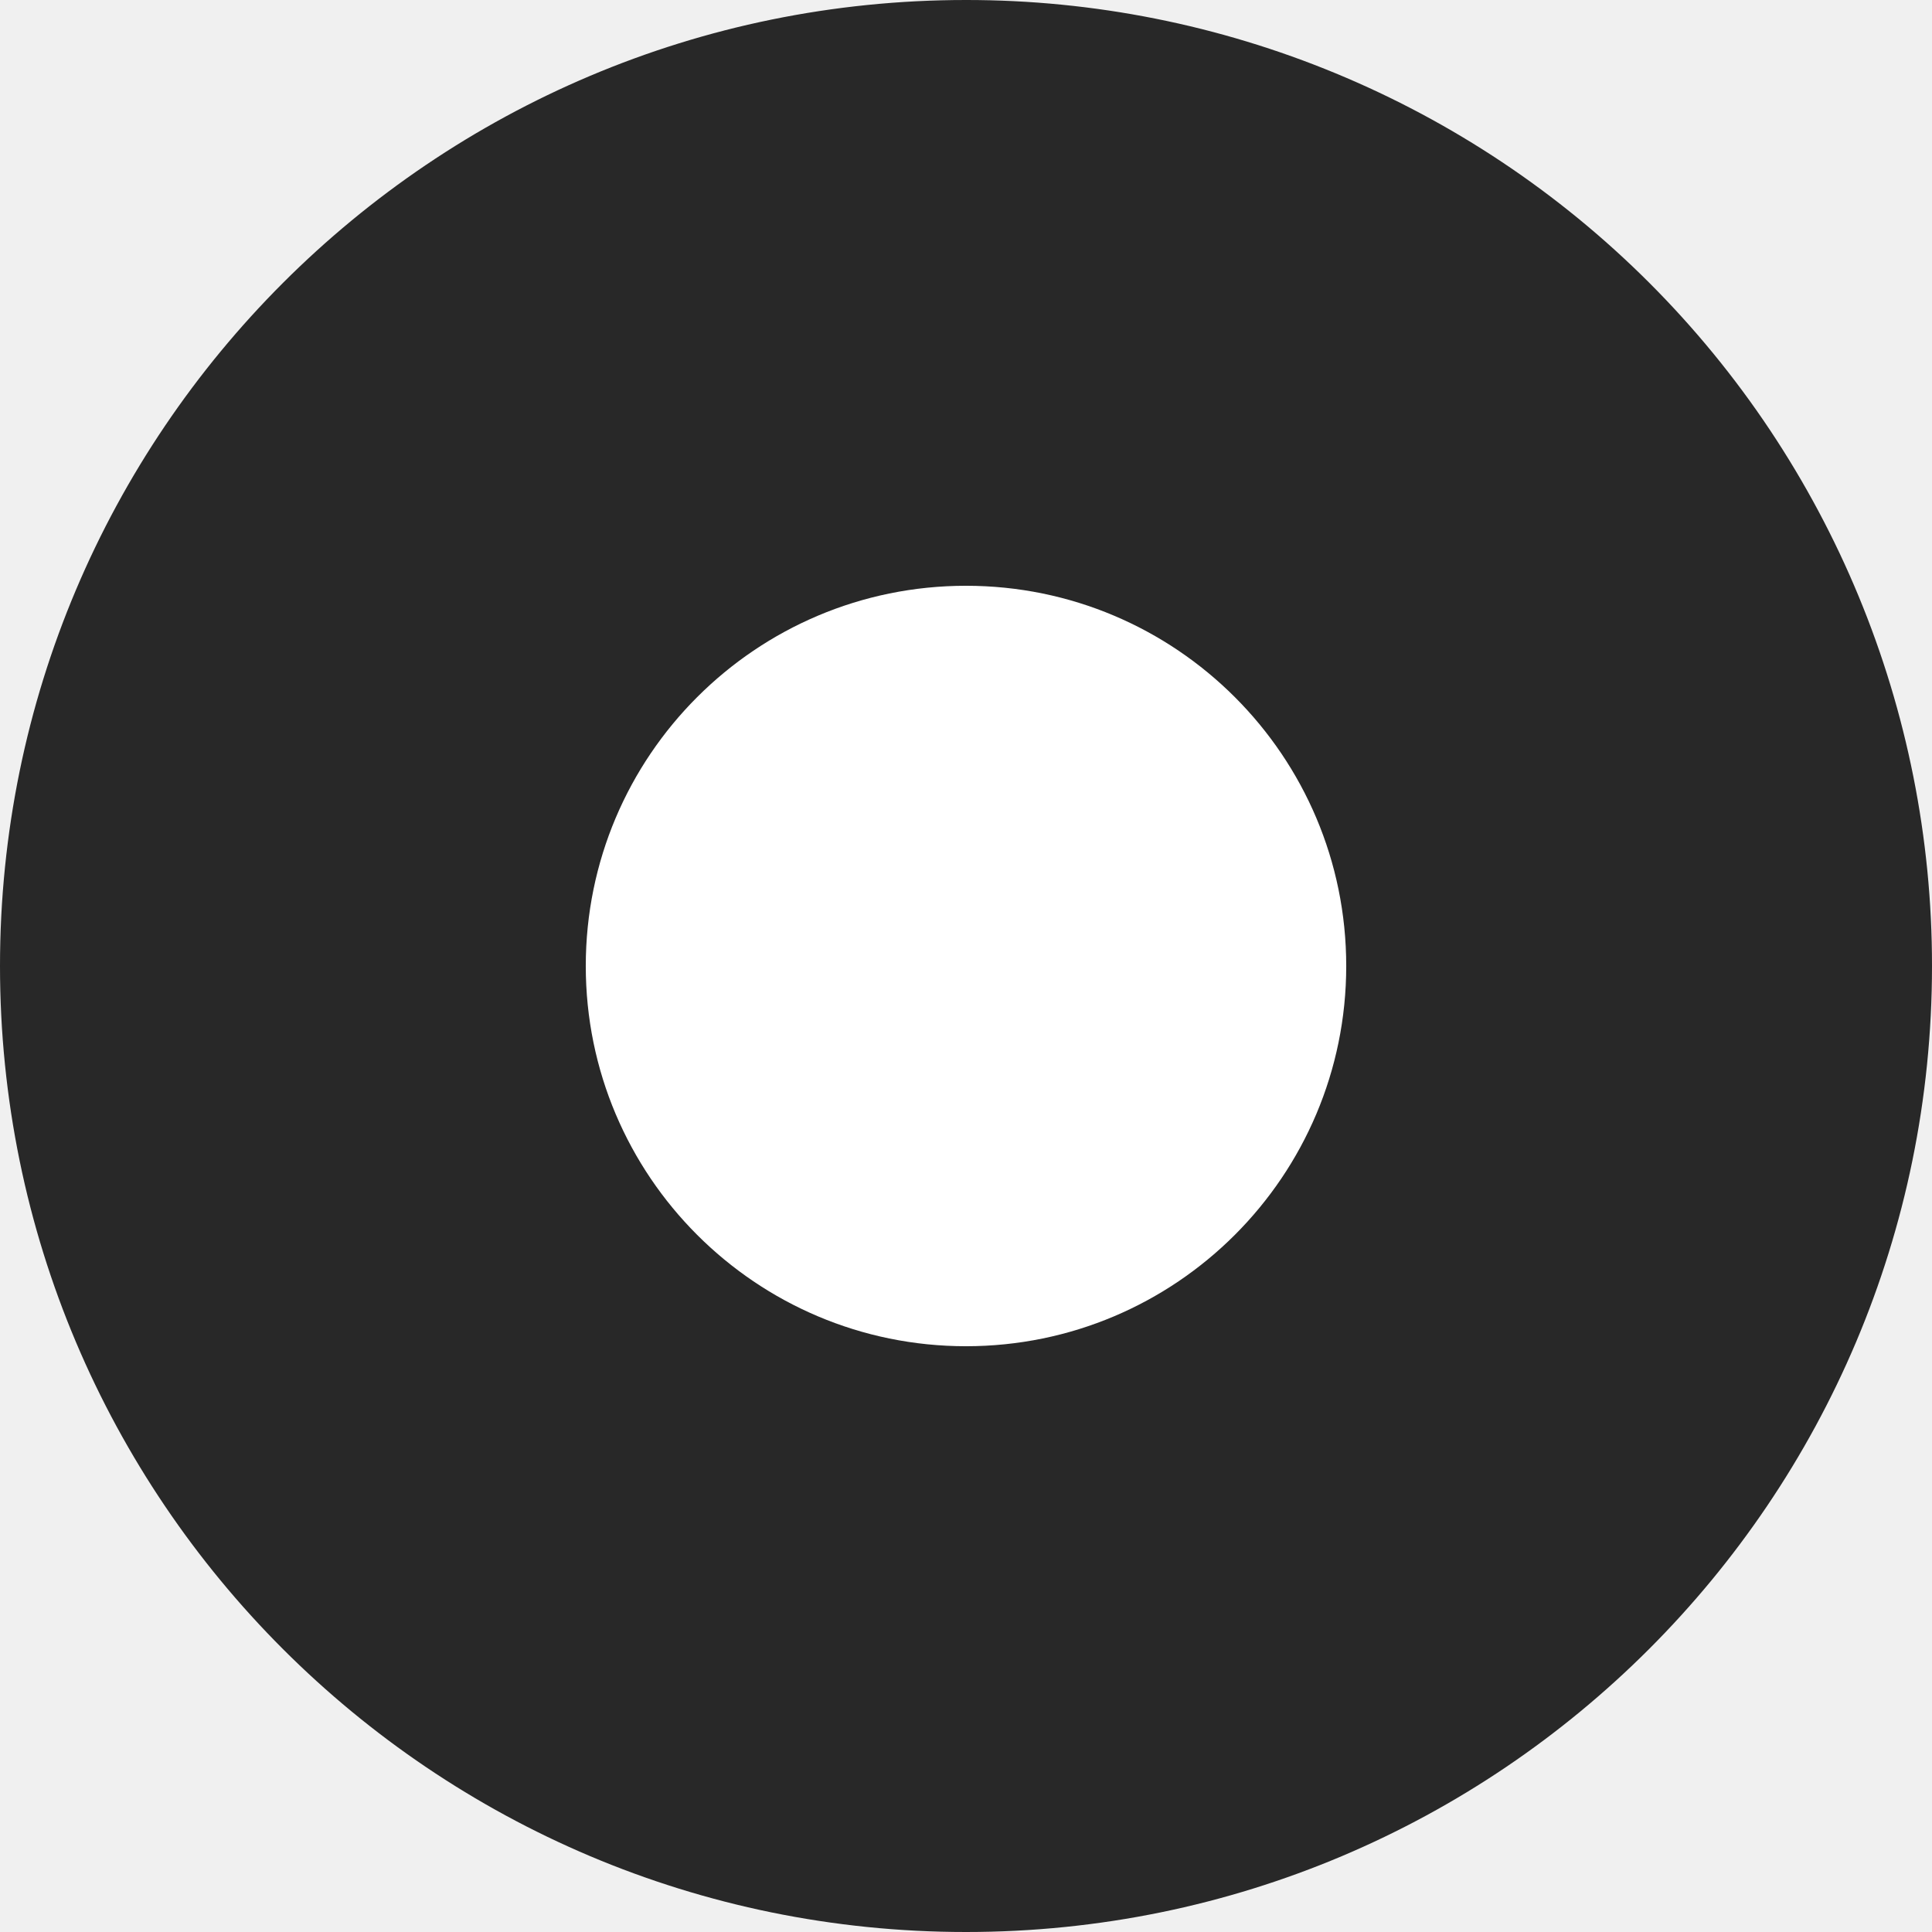
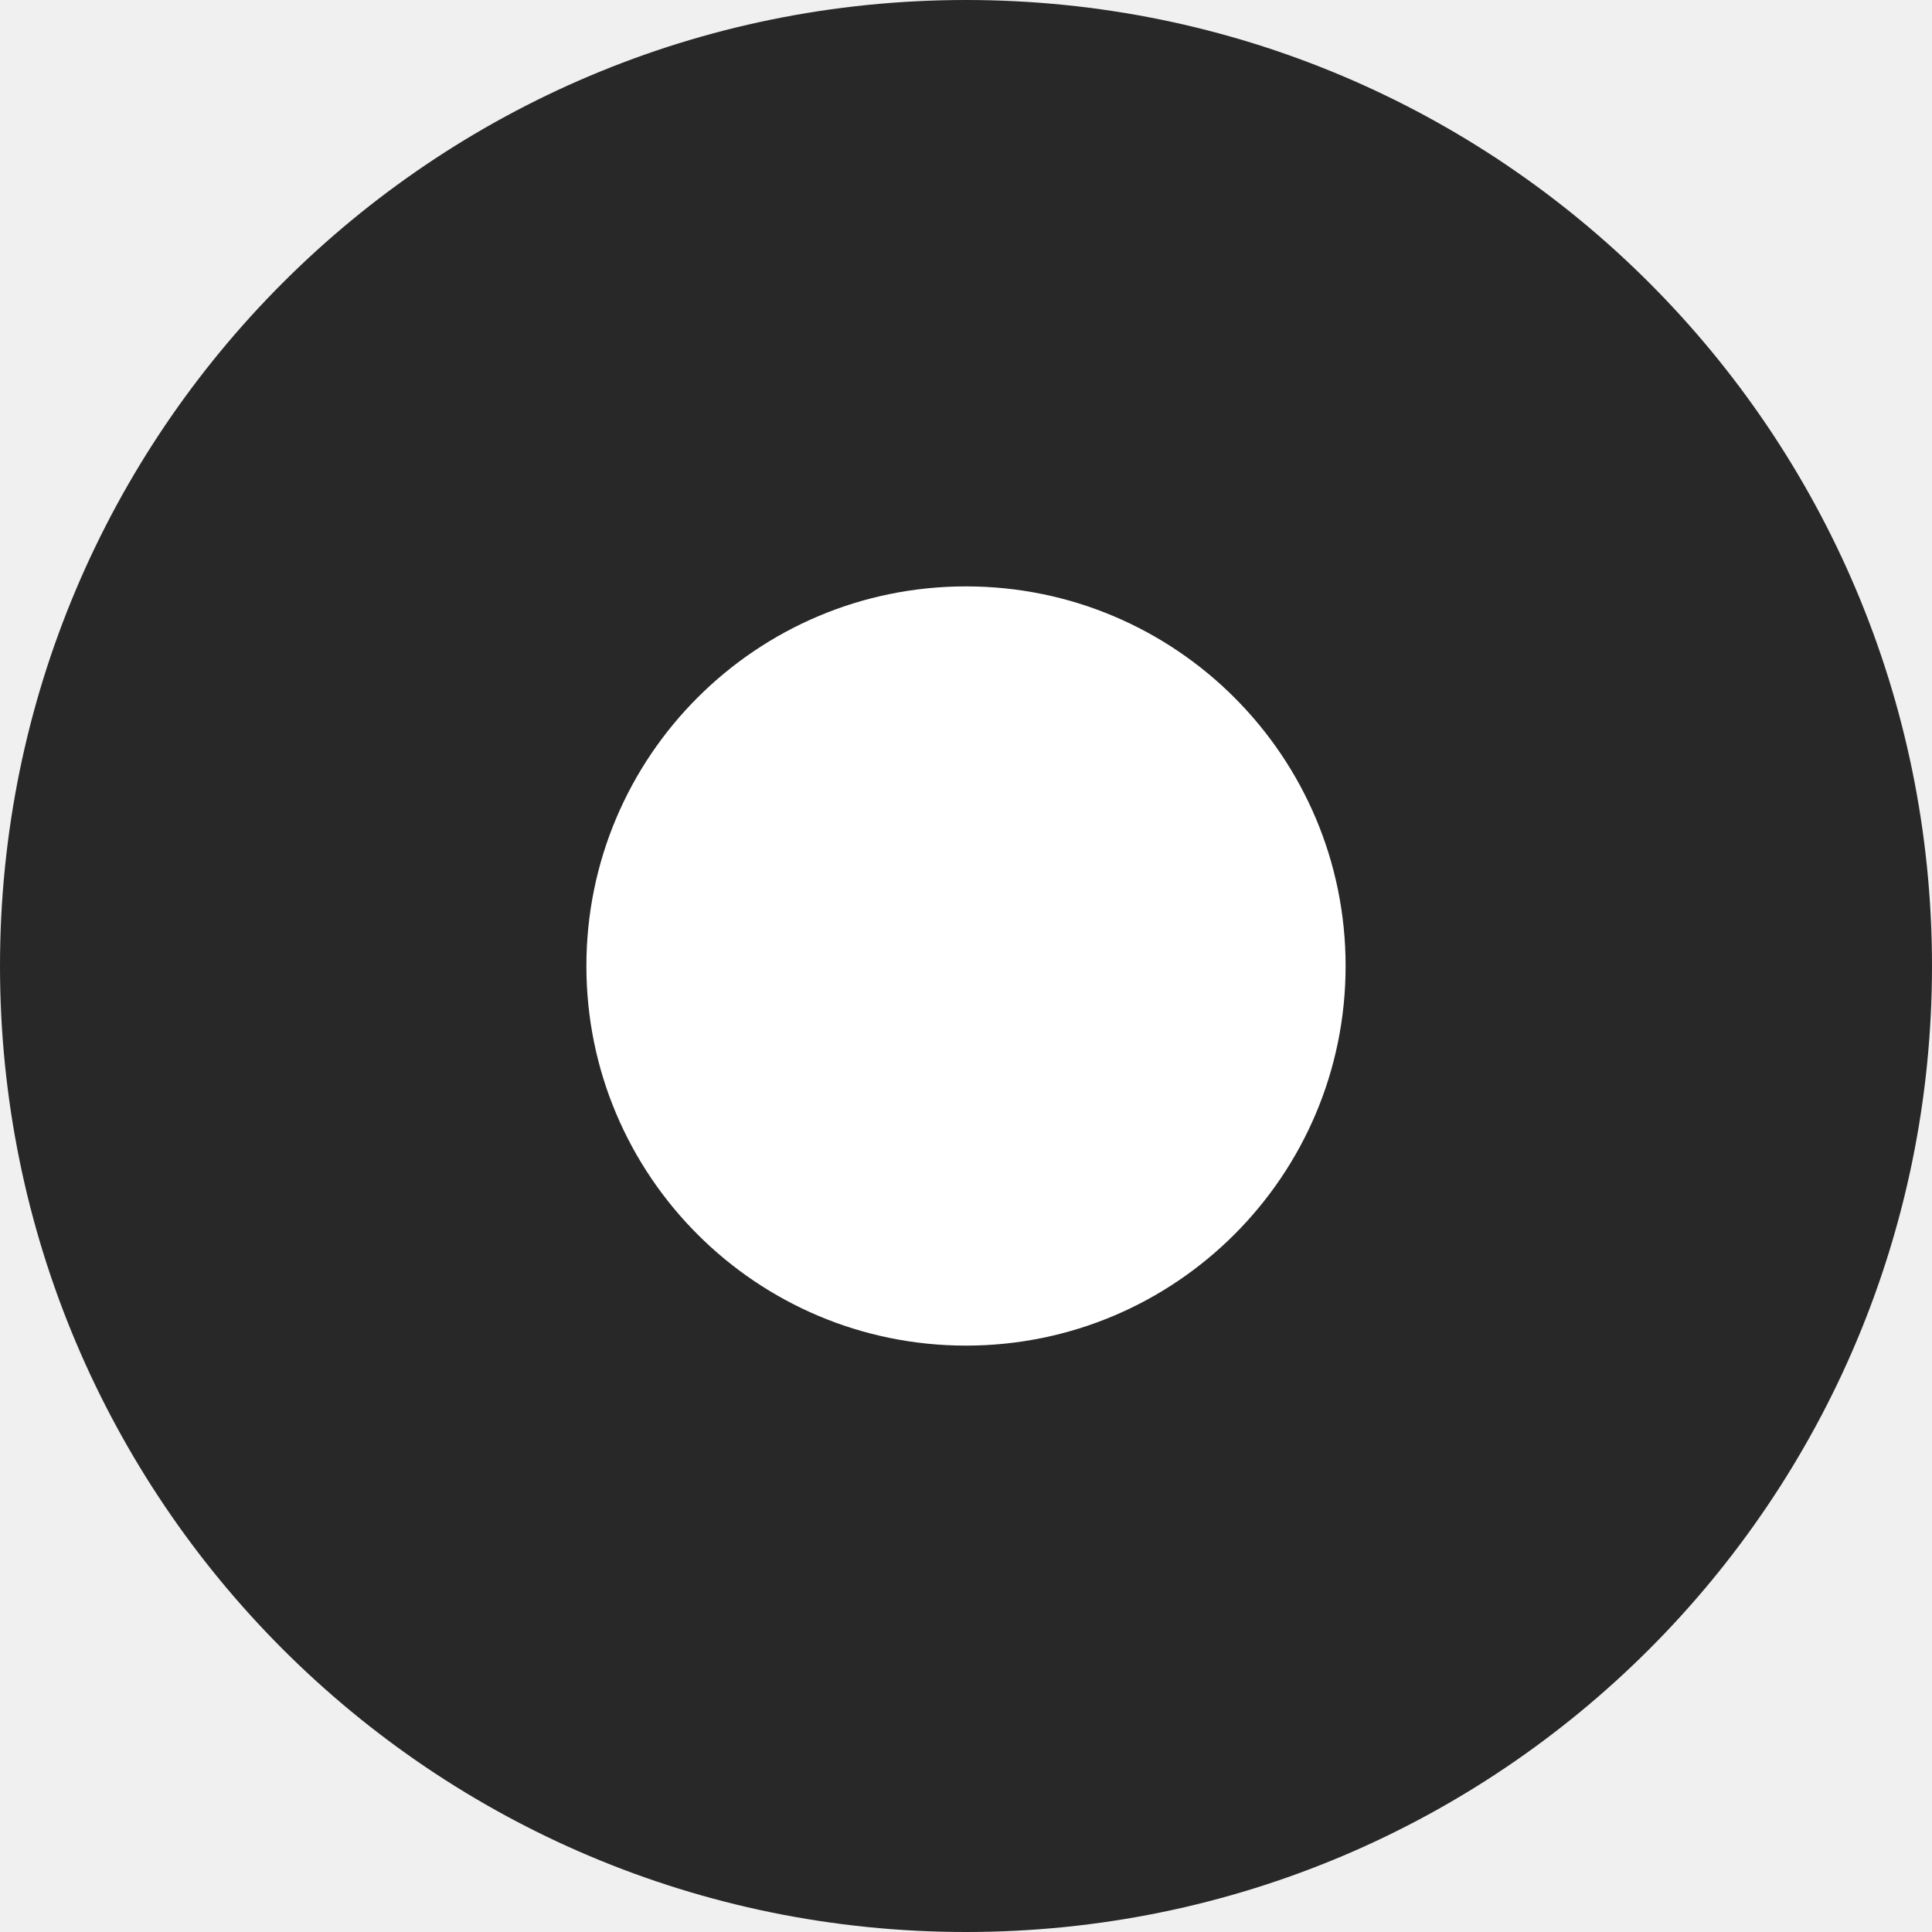
- <svg xmlns="http://www.w3.org/2000/svg" viewBox="0 0 62.6 62.6">
-   <defs>
-     <style>.a{fill:#282828;}.b{fill:#fff;}</style>
-   </defs>
-   <path class="a" d="M31.3,0A31.3,31.3,0,1,0,62.6,31.3,31.28,31.28,0,0,0,31.3,0Z" />
-   <circle class="b" cx="31.3" cy="31.3" r="12.32" />
+ <svg xmlns="http://www.w3.org/2000/svg" version="1.1" id="Ebene_1" x="0px" y="0px" viewBox="0 0 62.6 62.6" style="enable-background:new 0 0 62.6 62.6;" xml:space="preserve">
+   <style type="text/css">
+ 	.st0{fill:#282828;}
+ 	.st1{fill:#FFFFFF;}
+ </style>
+   <path class="st0" d="M31.3,0C14,0,0,14,0,31.3s14,31.3,31.3,31.3s31.3-14,31.3-31.3C62.6,14,48.6,0,31.3,0C31.3,0,31.3,0,31.3,0z" />
+   <circle class="st1" cx="31.3" cy="31.3" r="12.3" />
</svg>
